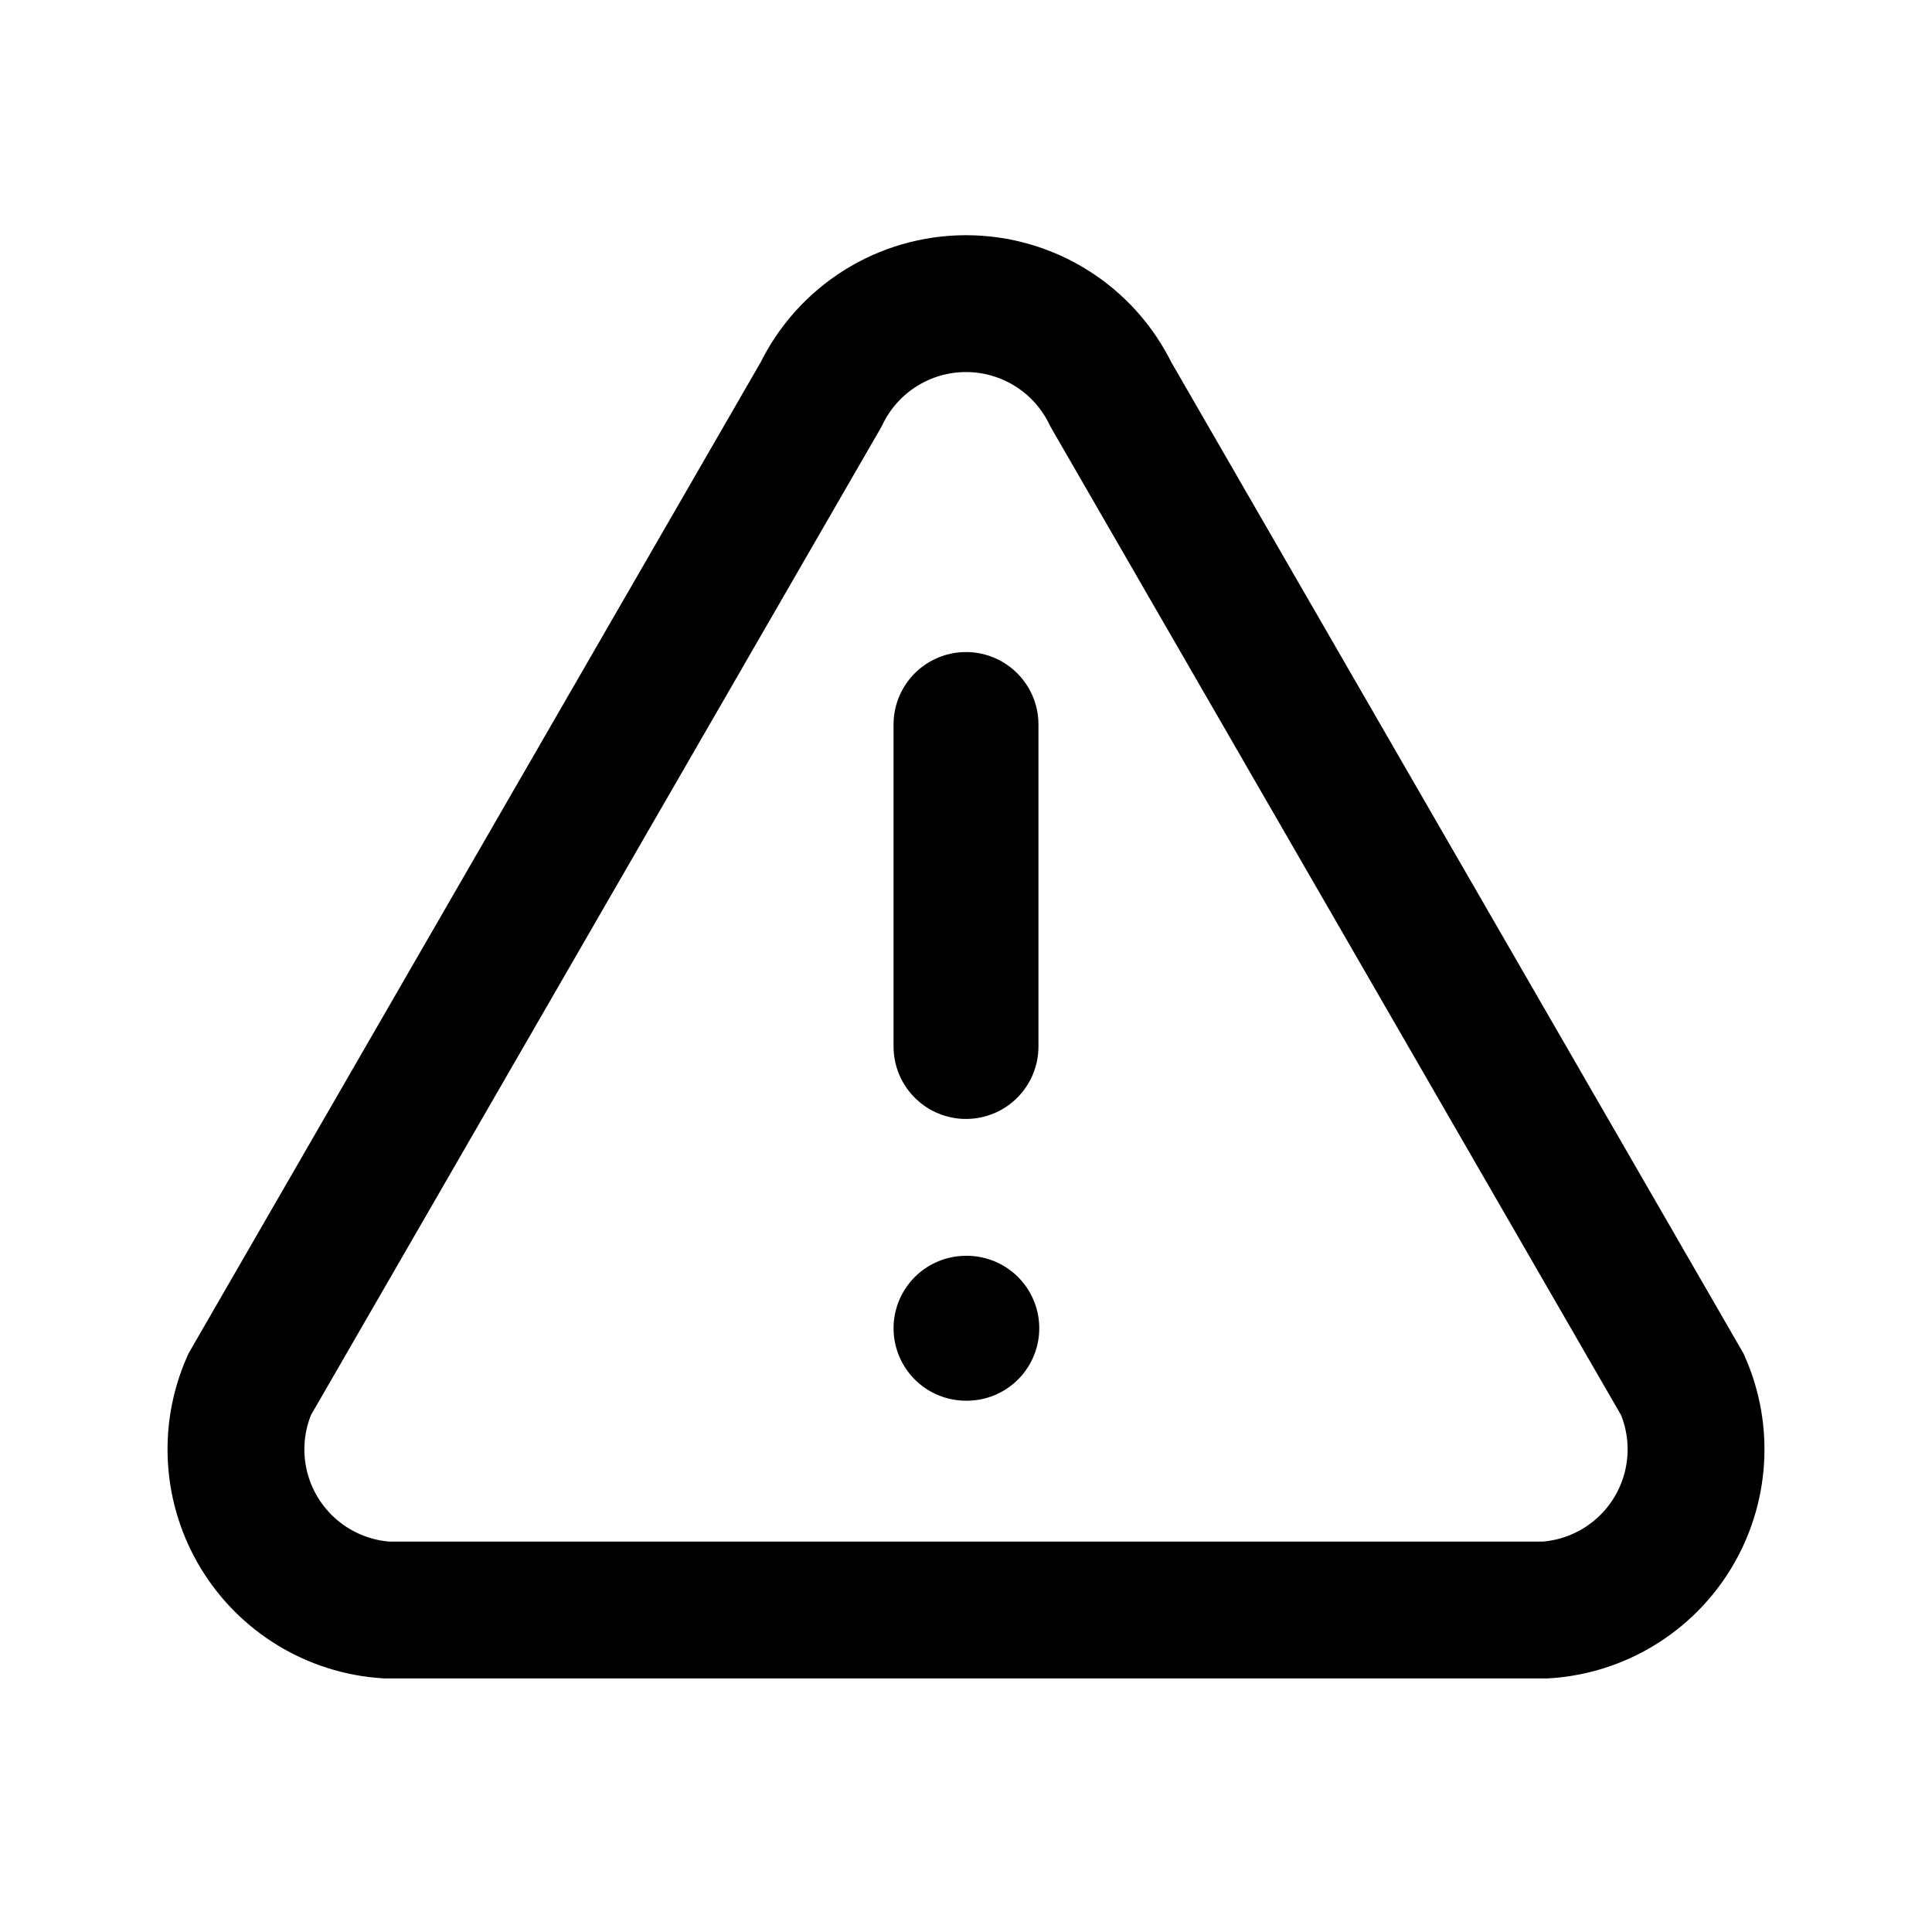
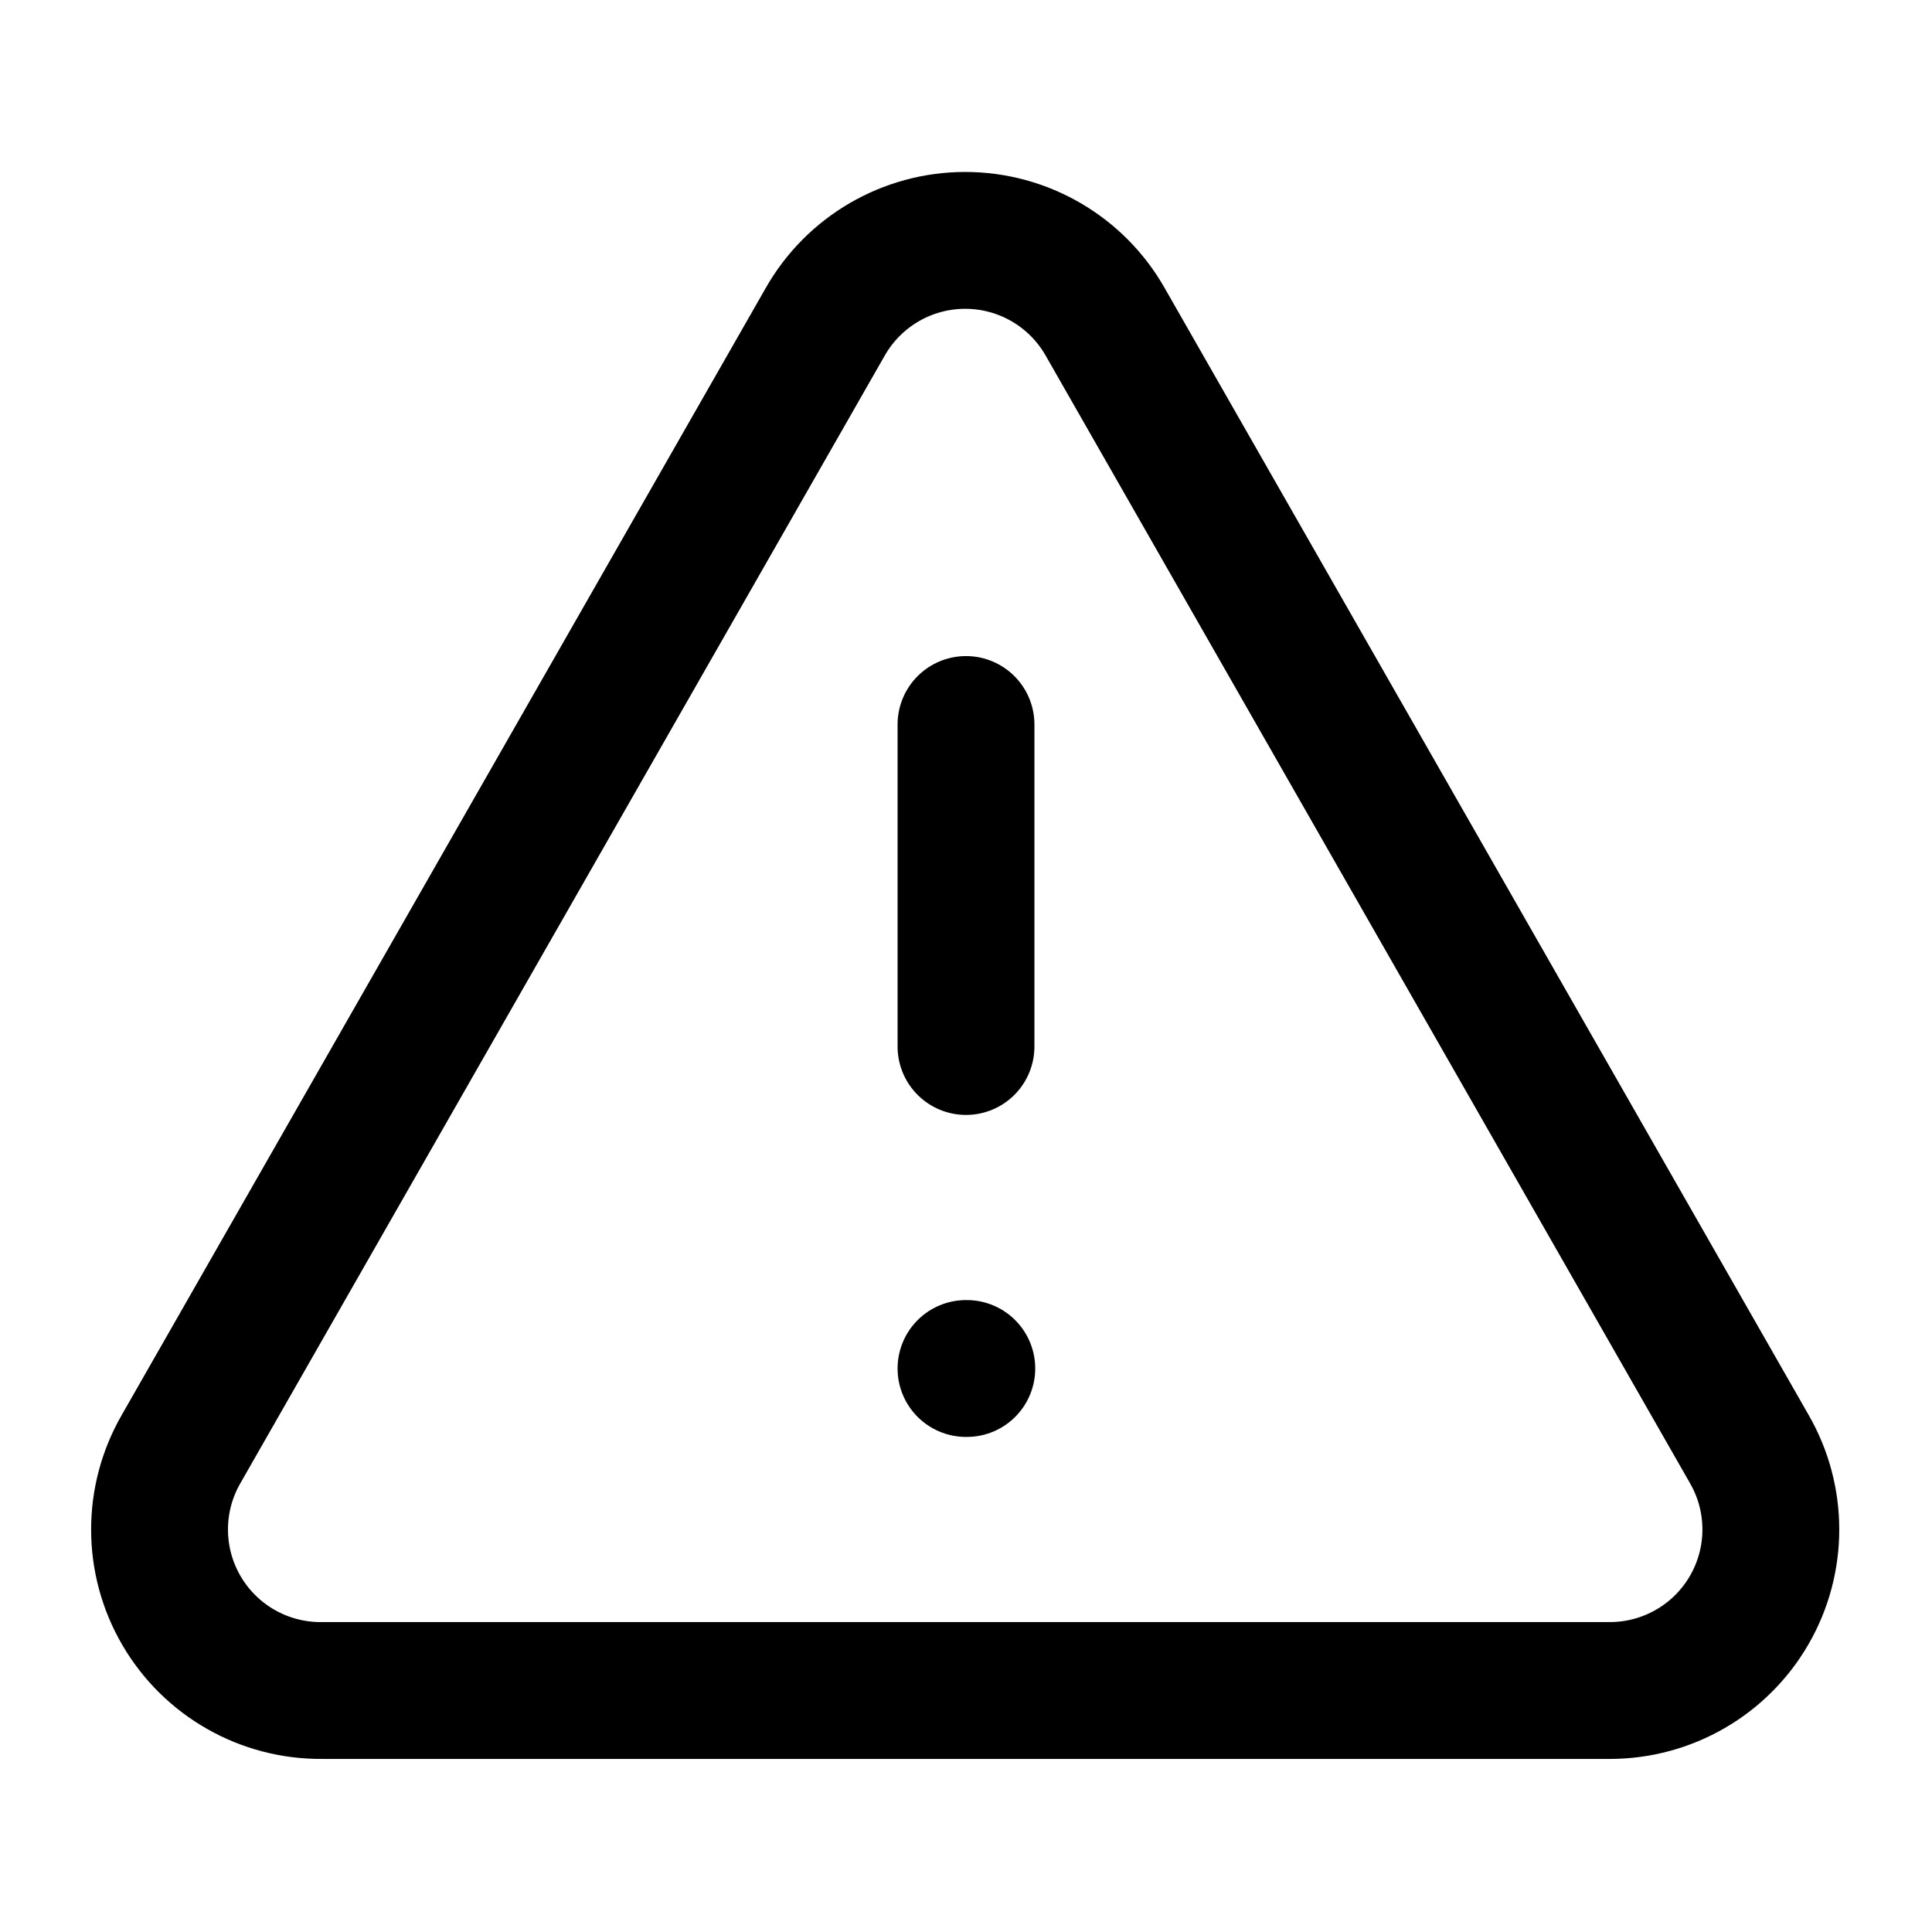
- <svg xmlns="http://www.w3.org/2000/svg" viewBox="0 0 24 24" fill="none">
-   <path d="M10.2 4.9 3.1 17.2A2 2 0 0 0 4.8 20h14.4a2 2 0 0 0 1.7-2.8L13.8 4.9a2 2 0 0 0-3.6 0Z" stroke="currentColor" stroke-width="1.7" />
-   <path d="M12 9v4M12 16.5h.01" stroke="currentColor" stroke-width="1.8" stroke-linecap="round" />
+ <svg xmlns="http://www.w3.org/2000/svg" viewBox="0 0 24 24" fill="none" stroke="currentColor" stroke-width="1.7" stroke-linecap="round" stroke-linejoin="round">
+   <path d="m21.73 18-8-14a2 2 0 0 0-3.48 0l-8 14A2 2 0 0 0 4 21h16a2 2 0 0 0 1.73-3" />
+   <path d="M12 9v4" />
+   <path d="M12 17h.01" />
</svg>
